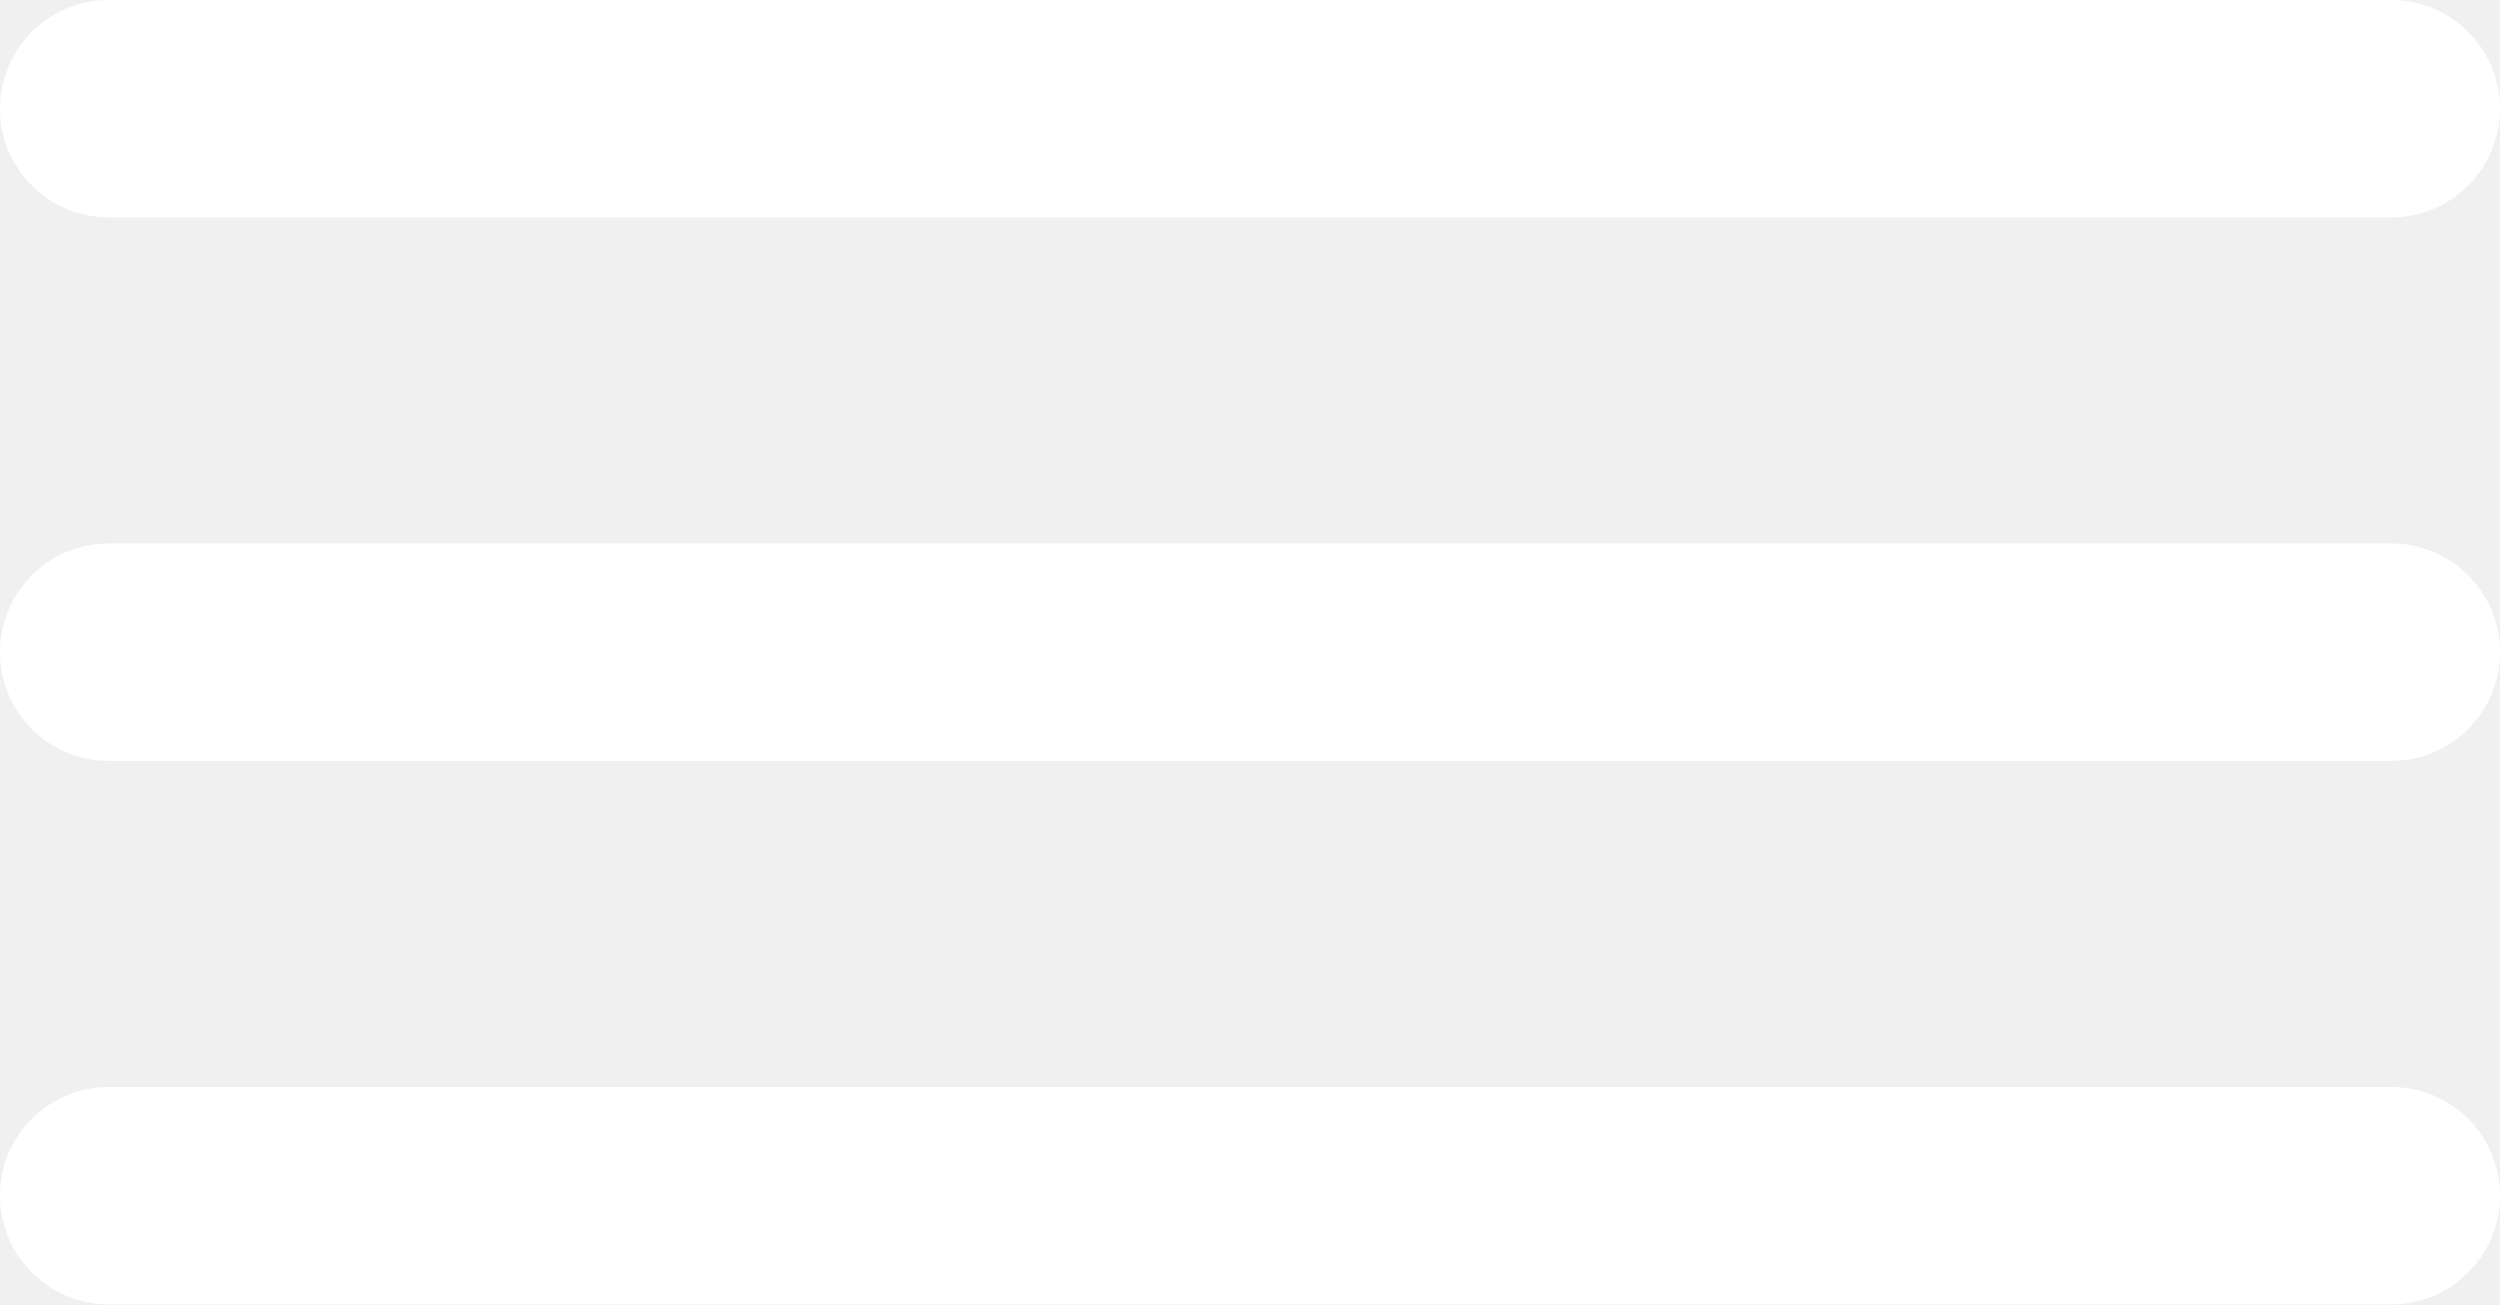
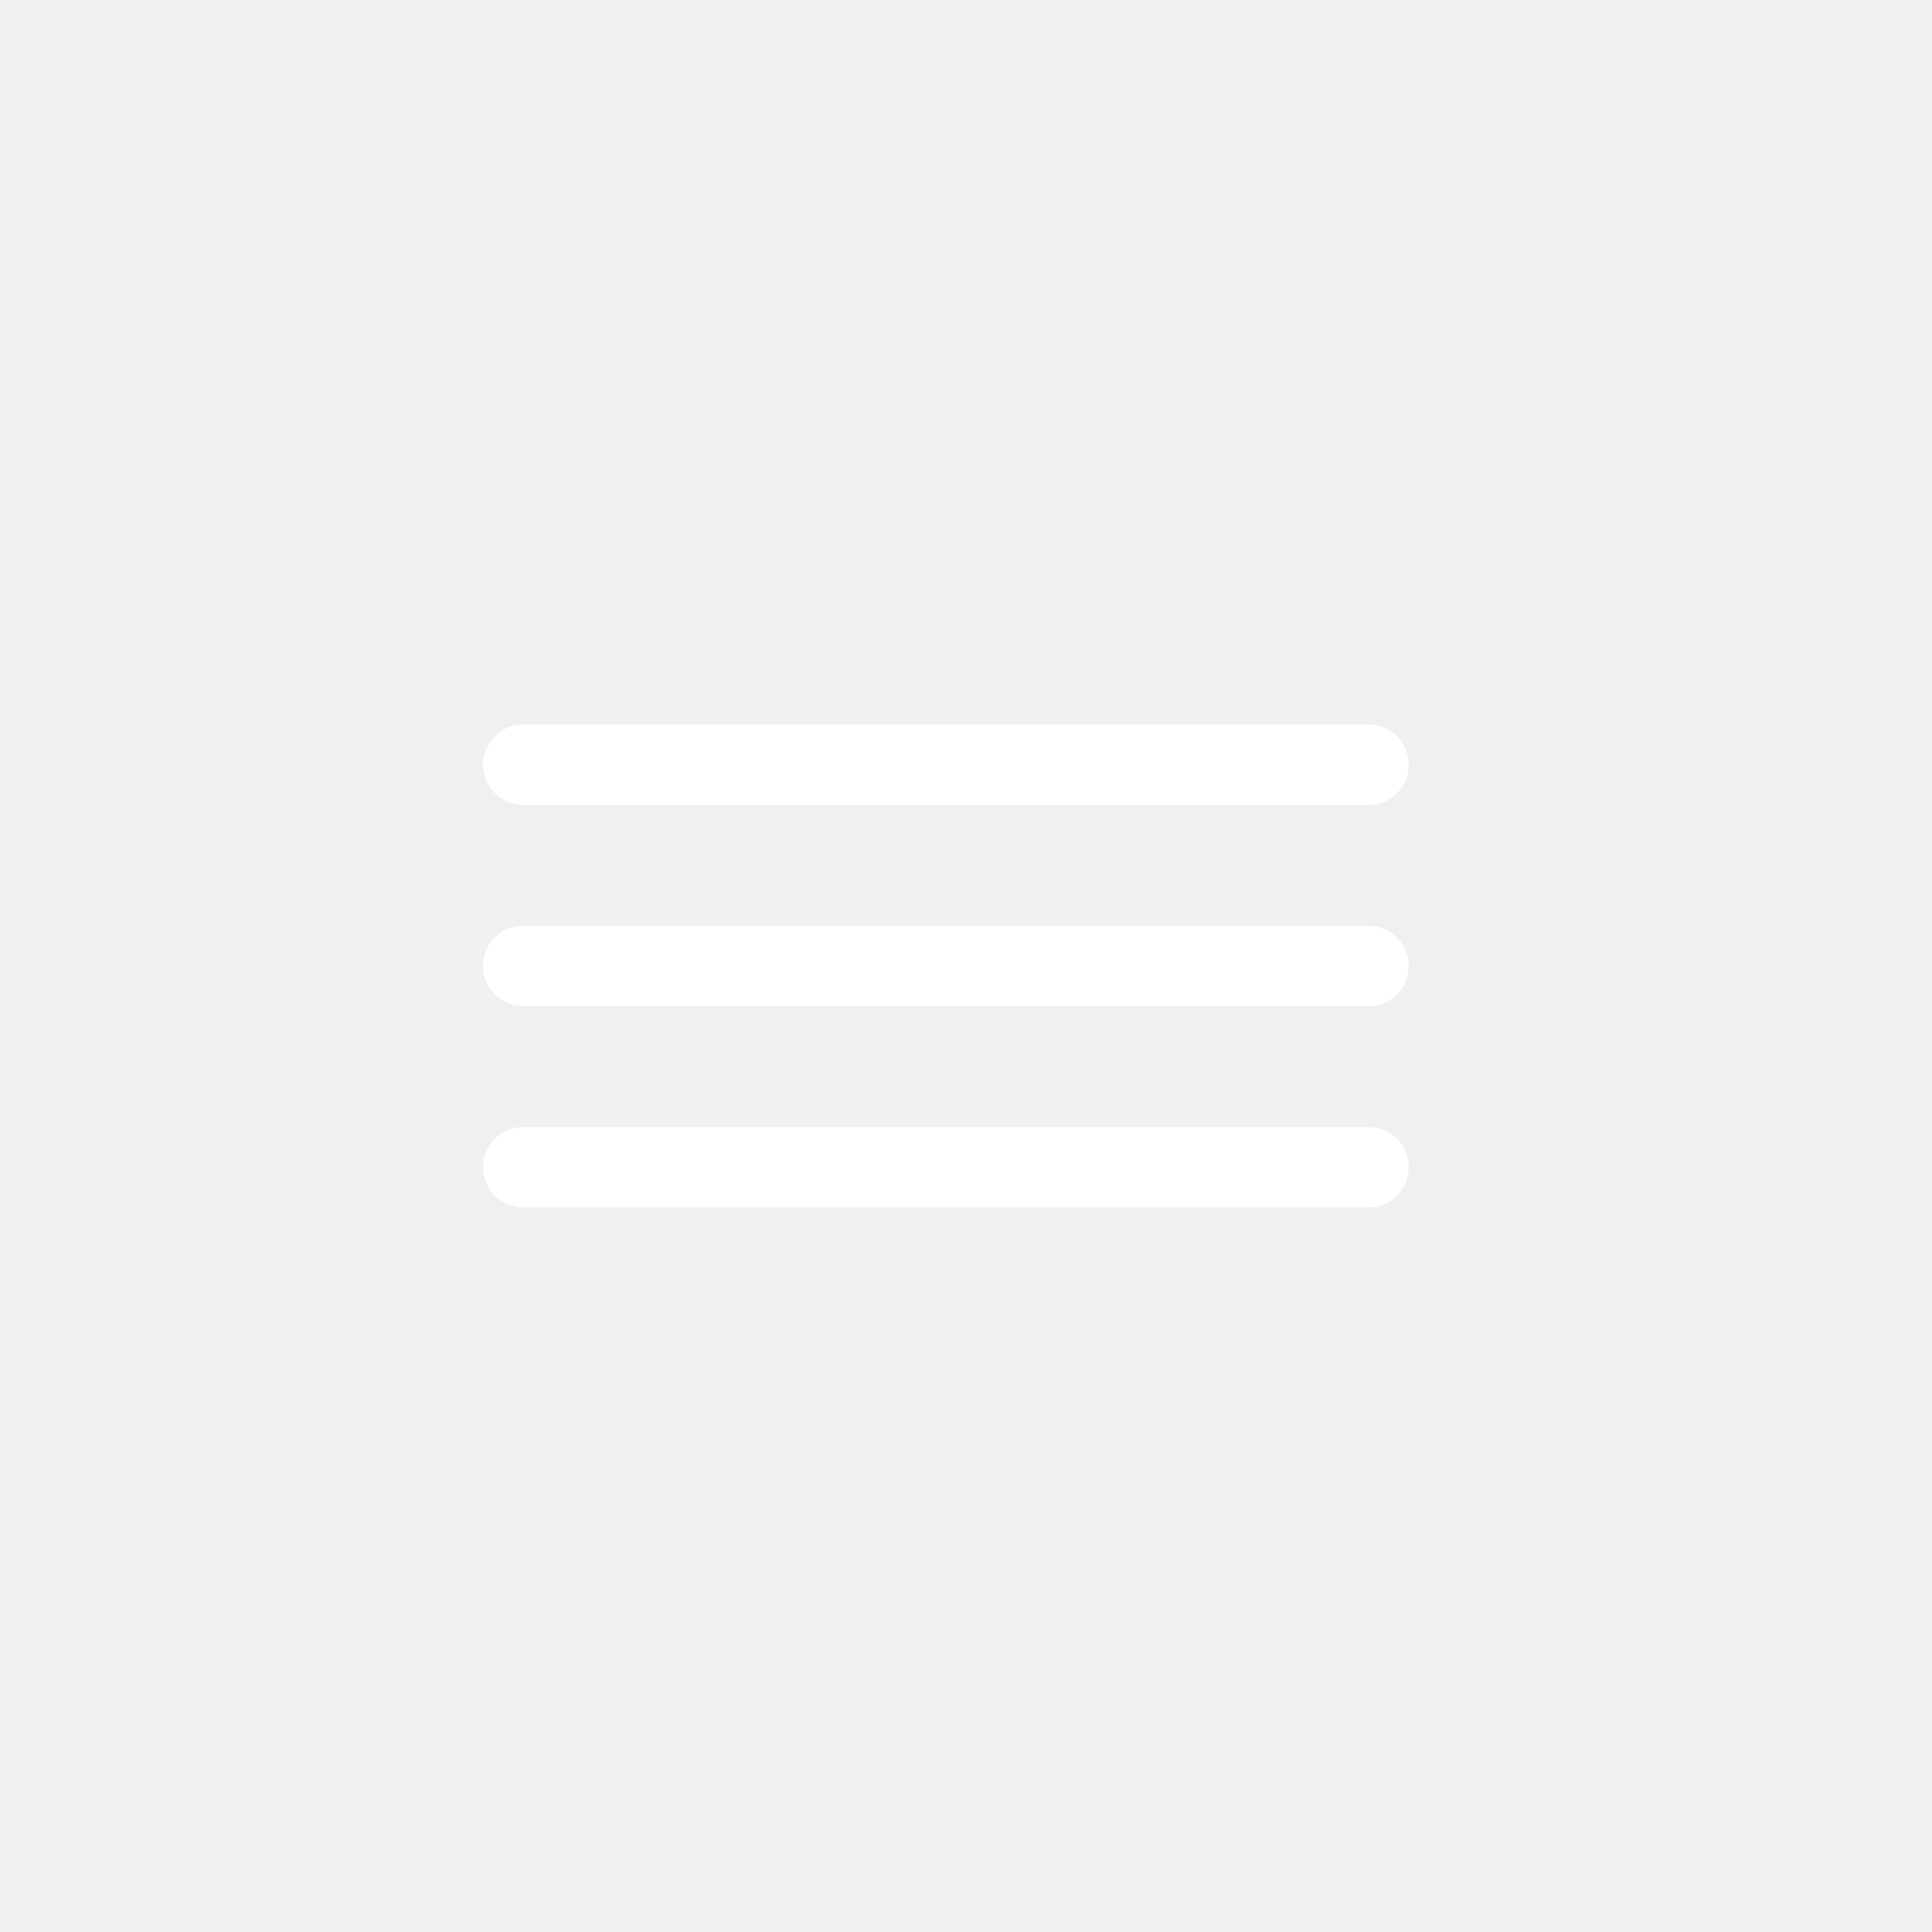
- <svg xmlns="http://www.w3.org/2000/svg" width="23" height="12" viewBox="0 0 23 12" fill="none">
-   <rect width="23" height="2" rx="1" fill="white" />
-   <rect y="5" width="23" height="2" rx="1" fill="white" />
-   <rect y="10" width="23" height="2" rx="1" fill="white" />
+ <svg xmlns="http://www.w3.org/2000/svg" width="48" height="48" viewBox="0 0 48 48" fill="none">
+   <rect x="12" y="18" width="23" height="2" rx="1" fill="white" />
+   <rect x="12" y="23" width="23" height="2" rx="1" fill="white" />
+   <rect x="12" y="28" width="23" height="2" rx="1" fill="white" />
</svg>
